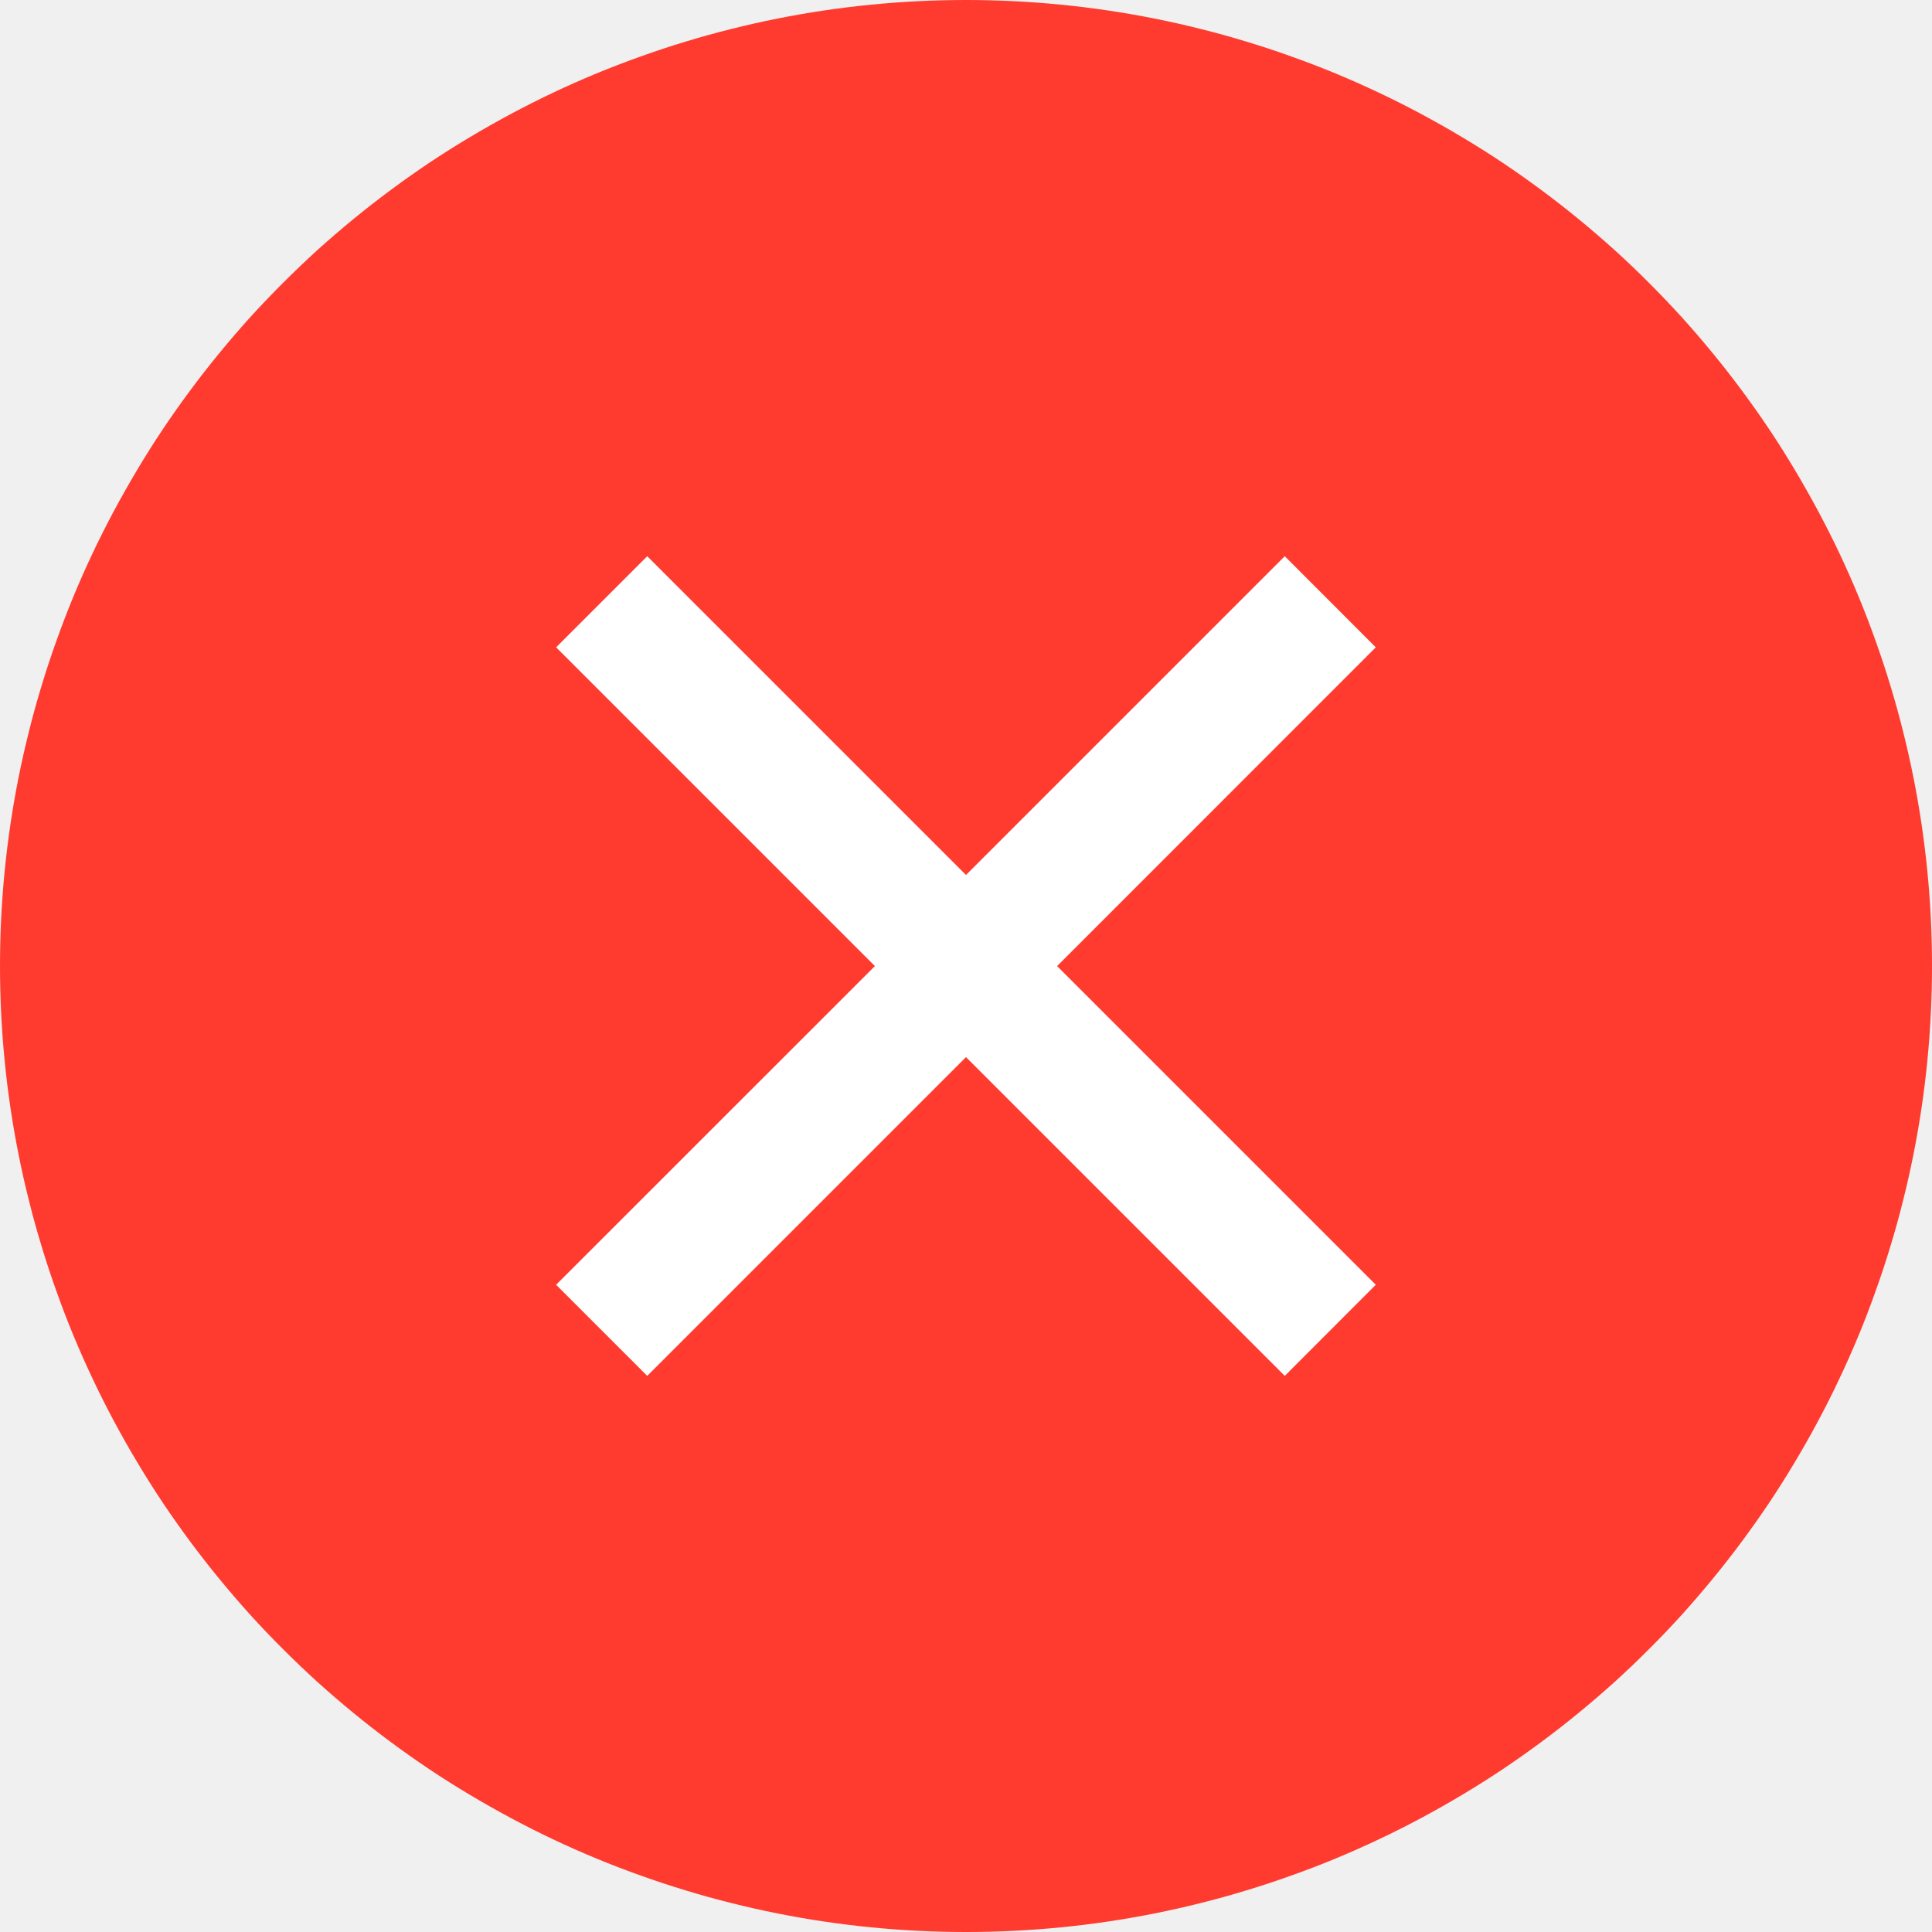
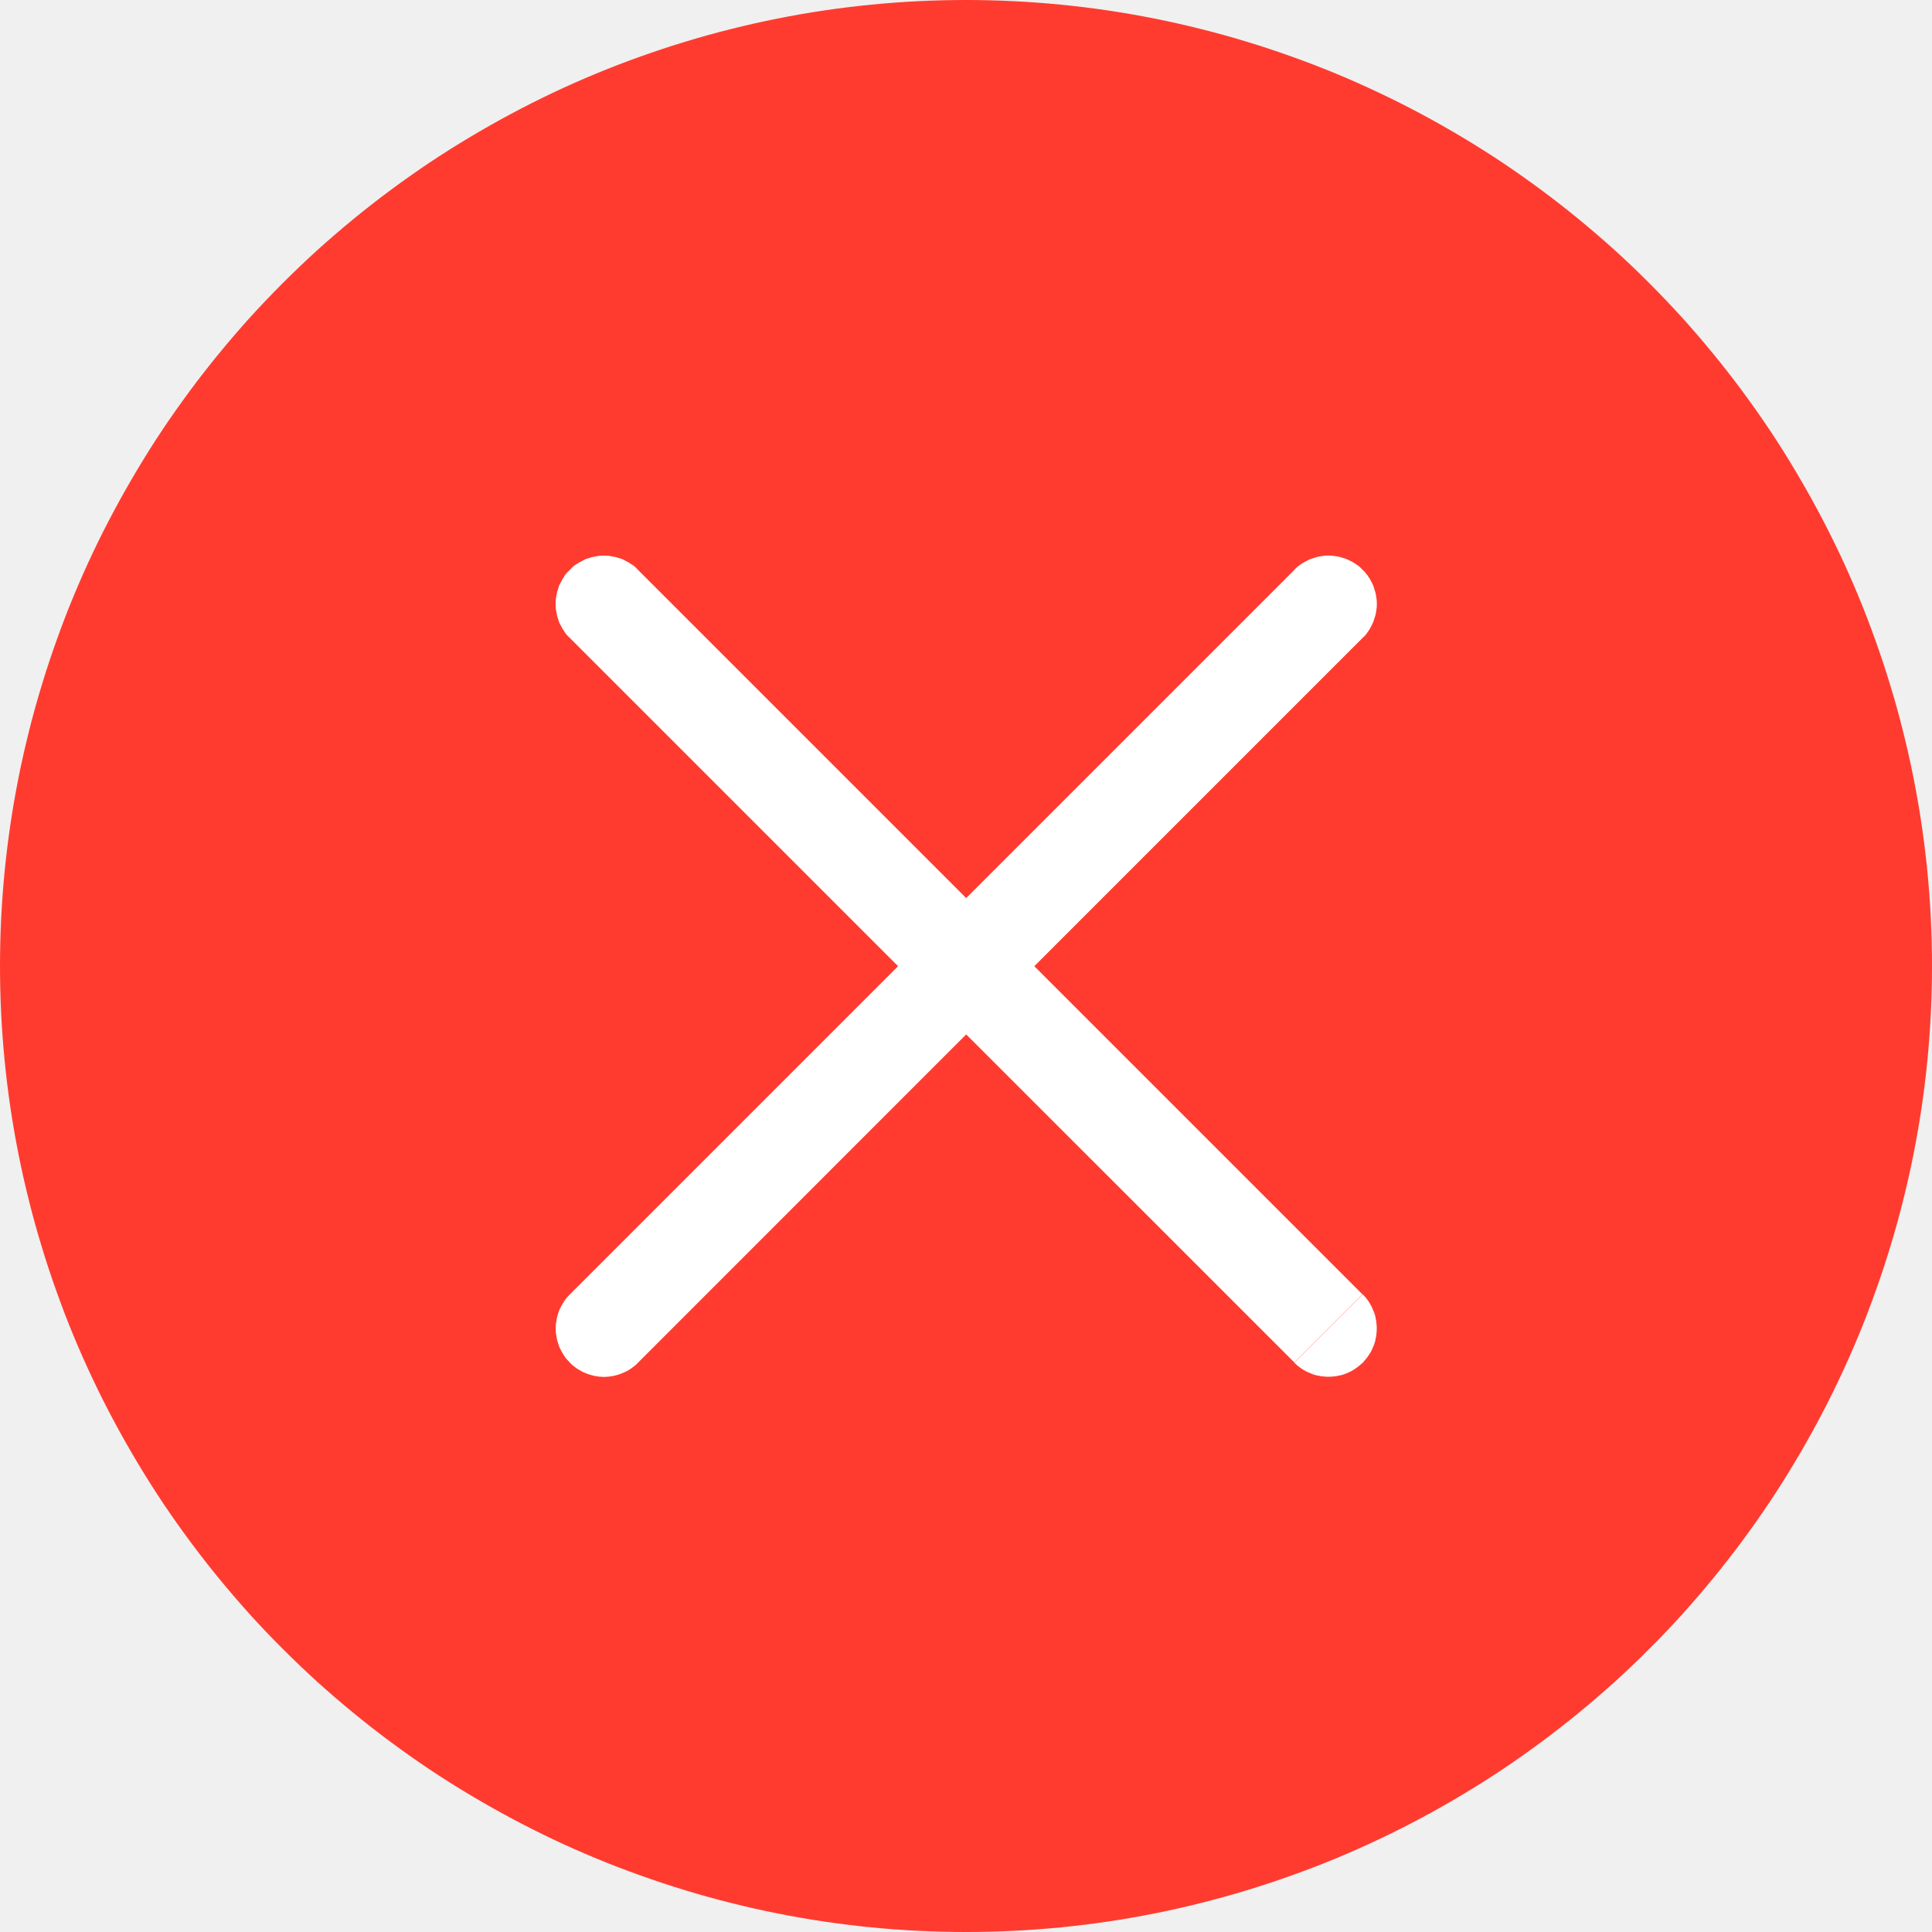
<svg xmlns="http://www.w3.org/2000/svg" width="20" height="20" viewBox="0 0 20 20" fill="none">
  <path fill="#FF3B30" d="M0 10Q0 9.755 0.012 9.509Q0.024 9.264 0.048 9.02Q0.072 8.776 0.108 8.533Q0.144 8.29 0.192 8.049Q0.24 7.808 0.3 7.57Q0.359 7.332 0.431 7.097Q0.502 6.862 0.585 6.631Q0.667 6.4 0.761 6.173Q0.855 5.946 0.96 5.724Q1.065 5.503 1.181 5.286Q1.297 5.07 1.423 4.859Q1.549 4.648 1.685 4.444Q1.822 4.24 1.968 4.043Q2.114 3.846 2.27 3.656Q2.426 3.466 2.59 3.284Q2.755 3.103 2.929 2.929Q3.103 2.755 3.284 2.59Q3.466 2.426 3.656 2.27Q3.846 2.114 4.043 1.968Q4.24 1.822 4.444 1.685Q4.648 1.549 4.859 1.423Q5.07 1.297 5.286 1.181Q5.503 1.065 5.724 0.96Q5.946 0.855 6.173 0.761Q6.4 0.667 6.631 0.585Q6.862 0.502 7.097 0.431Q7.332 0.359 7.57 0.3Q7.808 0.24 8.049 0.192Q8.29 0.144 8.533 0.108Q8.776 0.072 9.02 0.048Q9.264 0.024 9.509 0.012Q9.755 0 10 0Q10.245 0 10.491 0.012Q10.736 0.024 10.98 0.048Q11.225 0.072 11.467 0.108Q11.71 0.144 11.951 0.192Q12.192 0.24 12.43 0.3Q12.668 0.359 12.903 0.431Q13.138 0.502 13.369 0.585Q13.6 0.667 13.827 0.761Q14.054 0.855 14.275 0.96Q14.498 1.065 14.714 1.181Q14.931 1.297 15.141 1.423Q15.352 1.549 15.556 1.685Q15.76 1.822 15.957 1.968Q16.154 2.114 16.344 2.27Q16.534 2.426 16.716 2.59Q16.898 2.755 17.071 2.929Q17.245 3.103 17.41 3.284Q17.574 3.466 17.73 3.656Q17.886 3.846 18.032 4.043Q18.178 4.24 18.315 4.444Q18.451 4.648 18.577 4.859Q18.703 5.07 18.819 5.286Q18.935 5.503 19.04 5.724Q19.145 5.946 19.239 6.173Q19.333 6.4 19.415 6.631Q19.498 6.862 19.569 7.097Q19.641 7.332 19.7 7.57Q19.76 7.808 19.808 8.049Q19.856 8.29 19.892 8.533Q19.928 8.776 19.952 9.02Q19.976 9.264 19.988 9.509Q20 9.755 20 10Q20 10.245 19.988 10.491Q19.976 10.736 19.952 10.98Q19.928 11.225 19.892 11.467Q19.856 11.71 19.808 11.951Q19.76 12.192 19.7 12.43Q19.641 12.668 19.569 12.903Q19.498 13.138 19.415 13.369Q19.333 13.6 19.239 13.827Q19.145 14.054 19.04 14.275Q18.935 14.498 18.819 14.714Q18.703 14.931 18.577 15.141Q18.451 15.352 18.315 15.556Q18.178 15.76 18.032 15.957Q17.886 16.154 17.73 16.344Q17.574 16.534 17.41 16.716Q17.245 16.898 17.071 17.071Q16.898 17.245 16.716 17.41Q16.534 17.574 16.344 17.73Q16.154 17.886 15.957 18.032Q15.76 18.178 15.556 18.315Q15.352 18.451 15.141 18.577Q14.931 18.703 14.714 18.819Q14.498 18.935 14.275 19.04Q14.054 19.145 13.827 19.239Q13.6 19.333 13.369 19.415Q13.138 19.498 12.903 19.569Q12.668 19.641 12.43 19.7Q12.192 19.76 11.951 19.808Q11.71 19.856 11.467 19.892Q11.225 19.928 10.98 19.952Q10.736 19.976 10.491 19.988Q10.245 20 10 20Q9.755 20 9.509 19.988Q9.264 19.976 9.02 19.952Q8.776 19.928 8.533 19.892Q8.29 19.856 8.049 19.808Q7.808 19.76 7.57 19.7Q7.332 19.641 7.097 19.569Q6.862 19.498 6.631 19.415Q6.4 19.333 6.173 19.239Q5.946 19.145 5.724 19.04Q5.503 18.935 5.286 18.819Q5.07 18.703 4.859 18.577Q4.648 18.451 4.444 18.315Q4.24 18.178 4.043 18.032Q3.846 17.886 3.656 17.73Q3.466 17.574 3.284 17.41Q3.103 17.245 2.929 17.071Q2.755 16.898 2.59 16.716Q2.426 16.534 2.27 16.344Q2.114 16.154 1.968 15.957Q1.822 15.76 1.685 15.556Q1.549 15.352 1.423 15.141Q1.297 14.931 1.181 14.714Q1.065 14.498 0.96 14.275Q0.855 14.054 0.761 13.827Q0.667 13.6 0.585 13.369Q0.502 13.138 0.431 12.903Q0.359 12.668 0.3 12.43Q0.24 12.192 0.192 11.951Q0.144 11.71 0.108 11.467Q0.072 11.225 0.048 10.98Q0.024 10.736 0.012 10.491Q0 10.245 0 10Z">
</path>
-   <path d="M10 9.058L13.3 5.758L14.242 6.701L10.943 10.001L14.242 13.3L13.3 14.243L10 10.943L6.7 14.243L5.757 13.3L9.057 10.001L5.757 6.701L6.7 5.758L10 9.058Z" fill="#FFFFFF">
+   <path d="M14.242 13.654C14.247 13.672 14.249 13.687 14.249 13.704C14.252 13.719 14.252 13.737 14.252 13.752C14.252 13.769 14.252 13.784 14.249 13.802C14.249 13.817 14.247 13.834 14.242 13.849C14.239 13.867 14.237 13.882 14.232 13.897C14.227 13.914 14.222 13.929 14.214 13.944C14.209 13.959 14.202 13.974 14.194 13.989C14.187 14.002 14.177 14.017 14.169 14.029C14.159 14.044 14.149 14.057 14.139 14.069C14.129 14.082 14.117 14.094 14.107 14.107C14.094 14.117 14.082 14.129 14.069 14.139C14.057 14.149 14.044 14.159 14.029 14.169C14.017 14.177 14.002 14.187 13.989 14.194C13.974 14.202 13.959 14.209 13.944 14.214C13.929 14.222 13.914 14.227 13.897 14.232C13.882 14.237 13.867 14.239 13.849 14.242C13.834 14.247 13.817 14.249 13.802 14.249C13.784 14.252 13.769 14.252 13.752 14.252C13.737 14.252 13.719 14.252 13.704 14.249C13.687 14.249 13.672 14.247 13.654 14.242C13.639 14.239 13.622 14.237 13.607 14.232C13.592 14.227 13.577 14.222 13.562 14.214C13.547 14.209 13.532 14.202 13.517 14.194C13.502 14.187 13.489 14.177 13.474 14.169C13.462 14.159 13.447 14.149 13.434 14.139C13.422 14.129 13.409 14.117 13.399 14.107L14.107 13.399C14.117 13.409 14.129 13.422 14.139 13.434C14.149 13.447 14.159 13.462 14.169 13.474C14.177 13.489 14.187 13.502 14.194 13.517C14.202 13.532 14.209 13.547 14.214 13.562C14.222 13.577 14.227 13.592 14.232 13.607C14.237 13.622 14.239 13.639 14.242 13.654ZM5.838 14.031C5.828 14.016 5.82 14.004 5.813 13.989L5.79 13.944L5.775 13.899C5.77 13.881 5.765 13.866 5.763 13.851C5.76 13.834 5.758 13.819 5.755 13.801C5.753 13.786 5.753 13.769 5.753 13.754C5.753 13.736 5.753 13.719 5.755 13.704C5.758 13.686 5.76 13.671 5.763 13.656C5.765 13.639 5.77 13.624 5.775 13.606L5.79 13.561L5.813 13.516C5.82 13.501 5.828 13.489 5.838 13.474C5.845 13.461 5.855 13.449 5.865 13.436C5.878 13.424 5.888 13.411 5.9 13.399L9.297 10.002L5.899 6.604C5.887 6.594 5.877 6.582 5.864 6.569C5.854 6.557 5.844 6.544 5.837 6.529C5.827 6.517 5.819 6.502 5.812 6.487C5.804 6.474 5.797 6.459 5.789 6.444C5.784 6.427 5.779 6.412 5.774 6.397C5.769 6.382 5.764 6.364 5.762 6.349C5.759 6.334 5.757 6.317 5.754 6.302C5.752 6.284 5.752 6.269 5.752 6.252C5.752 6.234 5.752 6.219 5.754 6.202C5.757 6.187 5.759 6.169 5.762 6.154C5.764 6.139 5.769 6.122 5.774 6.107C5.779 6.092 5.784 6.077 5.789 6.059C5.797 6.044 5.804 6.029 5.812 6.017C5.819 6.002 5.827 5.987 5.837 5.974C5.844 5.959 5.854 5.947 5.864 5.934C5.877 5.922 5.887 5.909 5.899 5.899C5.909 5.887 5.922 5.877 5.934 5.864C5.947 5.854 5.959 5.844 5.974 5.837C5.987 5.827 6.002 5.819 6.017 5.812C6.029 5.804 6.044 5.797 6.059 5.789C6.077 5.784 6.092 5.779 6.107 5.774C6.122 5.769 6.139 5.764 6.154 5.762C6.169 5.759 6.187 5.757 6.202 5.754C6.219 5.752 6.234 5.752 6.252 5.752C6.269 5.752 6.284 5.752 6.302 5.754C6.317 5.757 6.334 5.759 6.349 5.762C6.364 5.764 6.382 5.769 6.397 5.774C6.412 5.779 6.427 5.784 6.444 5.789C6.459 5.797 6.474 5.804 6.487 5.812C6.502 5.819 6.517 5.827 6.529 5.837C6.544 5.844 6.557 5.854 6.569 5.864C6.582 5.877 6.594 5.887 6.604 5.899L10.002 9.297L13.4 5.899L13.398 5.899C13.41 5.886 13.423 5.876 13.435 5.864C13.448 5.854 13.46 5.844 13.475 5.836C13.488 5.826 13.503 5.819 13.518 5.811C13.53 5.804 13.545 5.796 13.56 5.789C13.575 5.784 13.593 5.779 13.608 5.774C13.623 5.769 13.638 5.764 13.655 5.761C13.67 5.759 13.688 5.756 13.703 5.754C13.72 5.751 13.735 5.751 13.753 5.751C13.768 5.751 13.785 5.751 13.8 5.754C13.818 5.756 13.833 5.759 13.85 5.761C13.865 5.764 13.883 5.769 13.898 5.774L13.943 5.789L13.988 5.811C14.003 5.819 14.018 5.826 14.03 5.836C14.043 5.844 14.058 5.854 14.07 5.864C14.083 5.876 14.095 5.886 14.105 5.899C14.118 5.909 14.128 5.921 14.138 5.934C14.15 5.946 14.16 5.959 14.168 5.974C14.178 5.986 14.185 6.001 14.193 6.016C14.2 6.029 14.208 6.044 14.215 6.059C14.22 6.074 14.225 6.091 14.23 6.106C14.235 6.121 14.24 6.139 14.243 6.154C14.245 6.169 14.248 6.186 14.25 6.201C14.253 6.219 14.253 6.234 14.253 6.251C14.253 6.266 14.253 6.284 14.25 6.301C14.248 6.316 14.245 6.334 14.243 6.349C14.24 6.364 14.235 6.381 14.23 6.396L14.215 6.441C14.208 6.459 14.2 6.471 14.193 6.486C14.185 6.501 14.178 6.516 14.168 6.529C14.16 6.541 14.15 6.556 14.14 6.569C14.128 6.581 14.118 6.594 14.105 6.604L10.707 10.002L14.104 13.399L13.399 14.104L10.002 10.708L6.605 14.106C6.595 14.119 6.583 14.129 6.57 14.139C6.558 14.149 6.543 14.159 6.53 14.169C6.515 14.179 6.503 14.186 6.488 14.194C6.473 14.201 6.458 14.209 6.443 14.214C6.428 14.221 6.413 14.226 6.398 14.231C6.383 14.236 6.365 14.239 6.35 14.244C6.333 14.246 6.318 14.249 6.3 14.251C6.285 14.251 6.268 14.254 6.253 14.254C6.235 14.254 6.22 14.251 6.203 14.251C6.188 14.249 6.17 14.246 6.155 14.244C6.138 14.239 6.123 14.236 6.108 14.231C6.093 14.226 6.075 14.221 6.06 14.214C6.045 14.209 6.03 14.201 6.018 14.194C6.003 14.186 5.988 14.176 5.975 14.169C5.96 14.159 5.948 14.149 5.935 14.139C5.923 14.129 5.91 14.119 5.9 14.106C5.888 14.094 5.878 14.081 5.865 14.069C5.855 14.056 5.845 14.044 5.838 14.031Z" fill-rule="evenodd" fill="#FFFFFF">
</path>
</svg>
